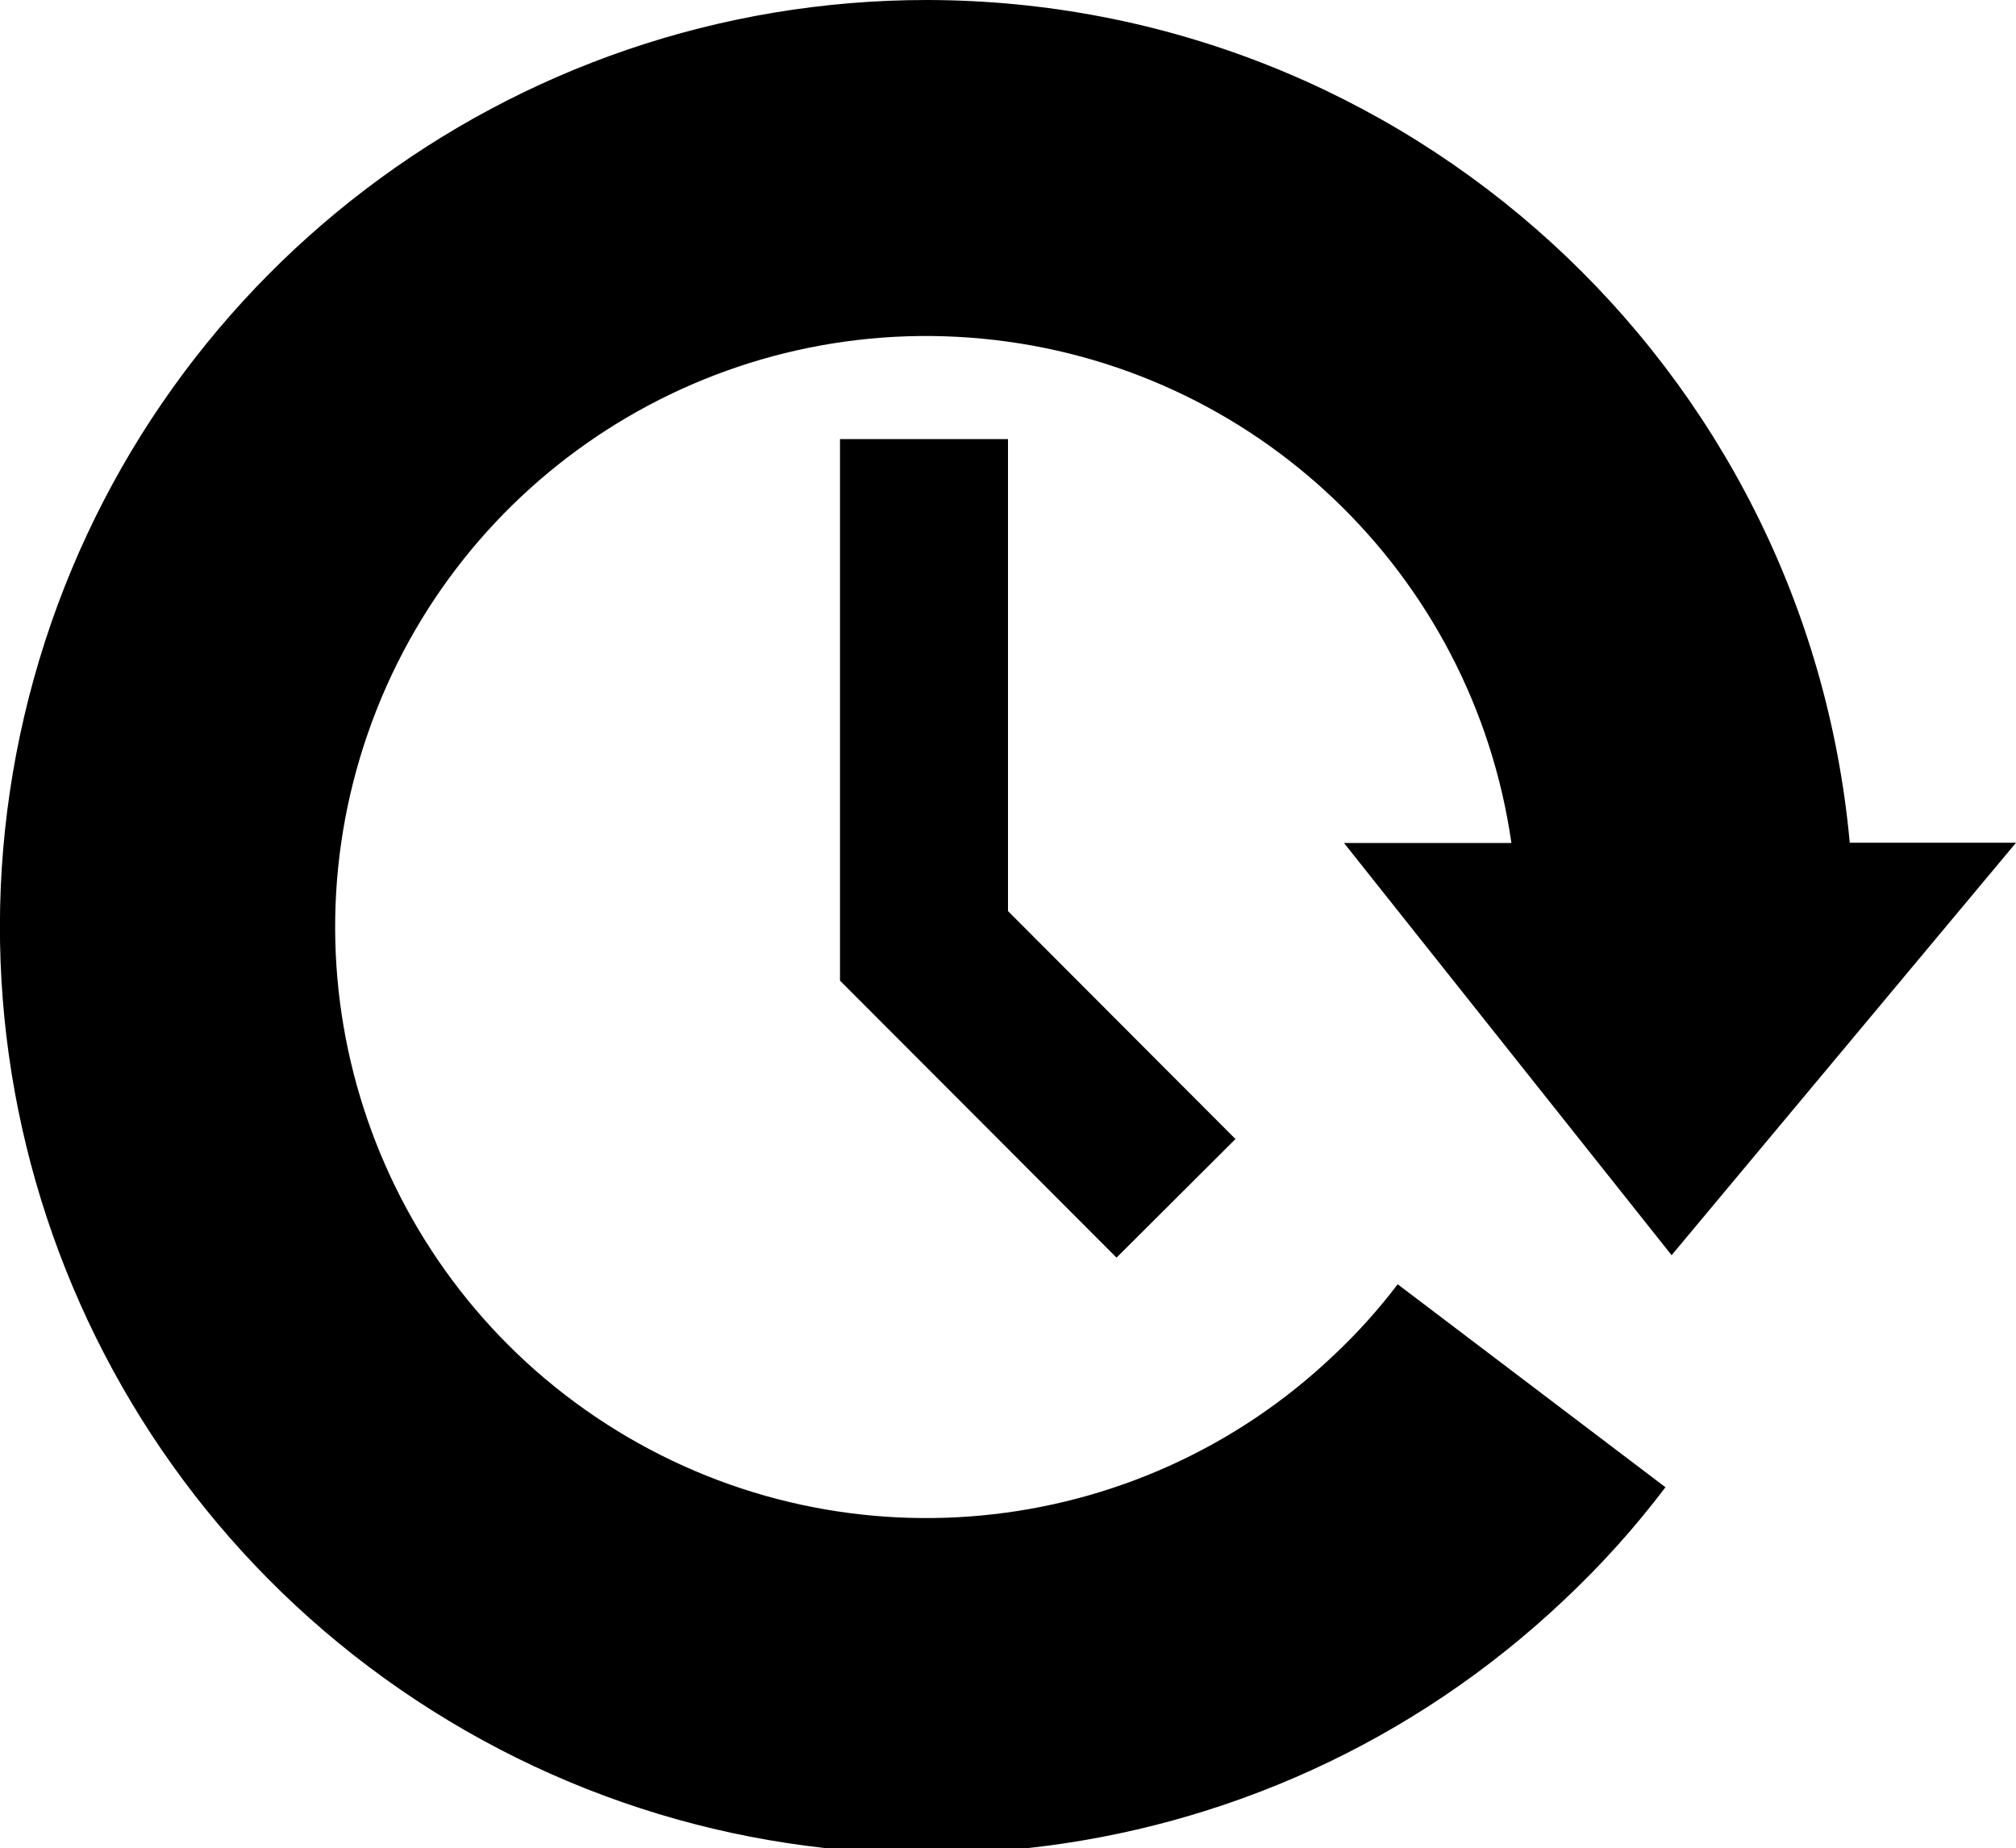
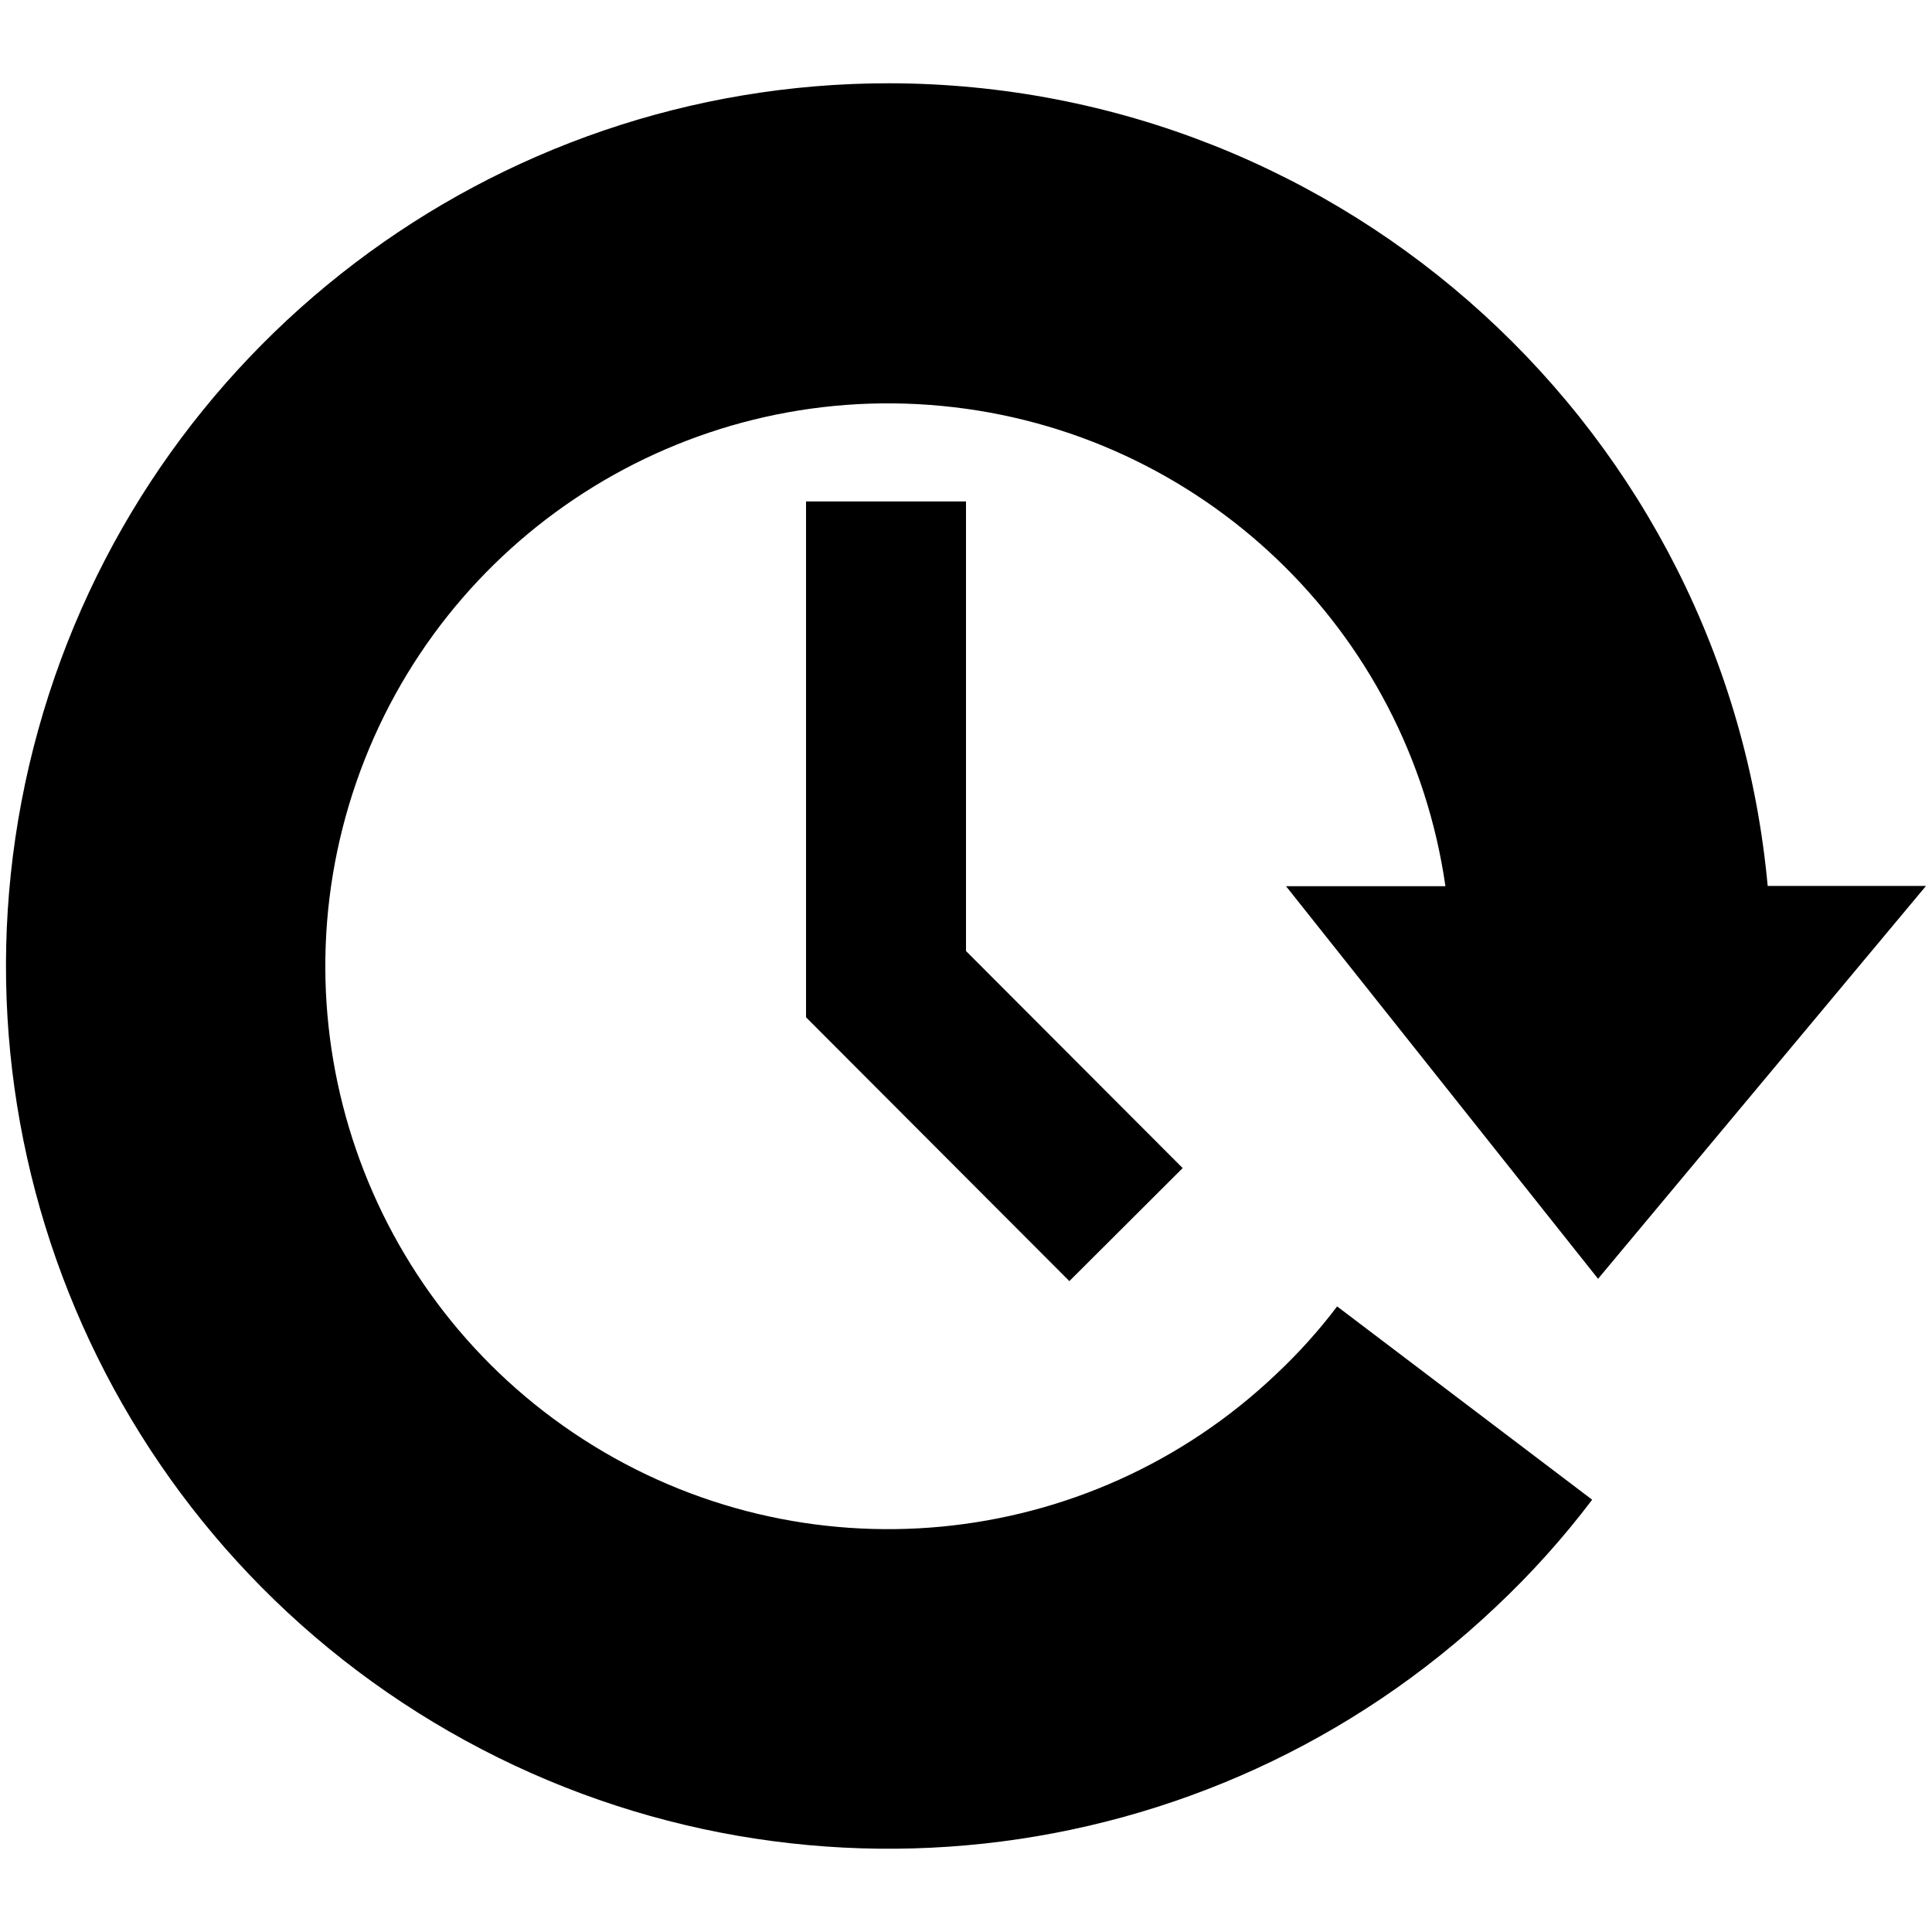
- <svg xmlns="http://www.w3.org/2000/svg" width="24" height="22">
+ <svg xmlns="http://www.w3.org/2000/svg" width="20" height="20">
  <g>
    <g id="svg_1">
-       <polygon id="svg_2" points="10 5.228 10 11.676 13.292 14.974 14.708 13.562 12 10.848 12 5.228 10 5.228" />
-       <path id="svg_3" d="m11.036,0a11.035,11.035 0 1 0 7.586,19.048a10.65,10.65 0 0 0 1.205,-1.34l-3.188,-2.417a6.733,6.733 0 0 1 -0.762,0.846a7.037,7.037 0 1 1 2.116,-6.1l-1.993,0l3.9,4.908l4.1,-4.911l-1.979,0a11.047,11.047 0 0 0 -10.985,-10.034z" />
+       <polygon points="8.344,5.191 8.344,10.531 11.07,13.262 12.243,12.092 10,9.845 10,5.191 8.344,5.191 " id="svg_2" />
+       <path d="m9.202,0.862a9.138,9.138 0 1 0 6.282,15.773a8.819,8.819 0 0 0 0.998,-1.11l-2.64,-2.001a5.575,5.575 0 0 1 -0.631,0.701a5.827,5.827 0 1 1 1.752,-5.051l-1.65,0l3.23,4.064l3.395,-4.067l-1.639,0a9.148,9.148 0 0 0 -9.096,-8.309z" id="svg_3" />
    </g>
  </g>
</svg>
